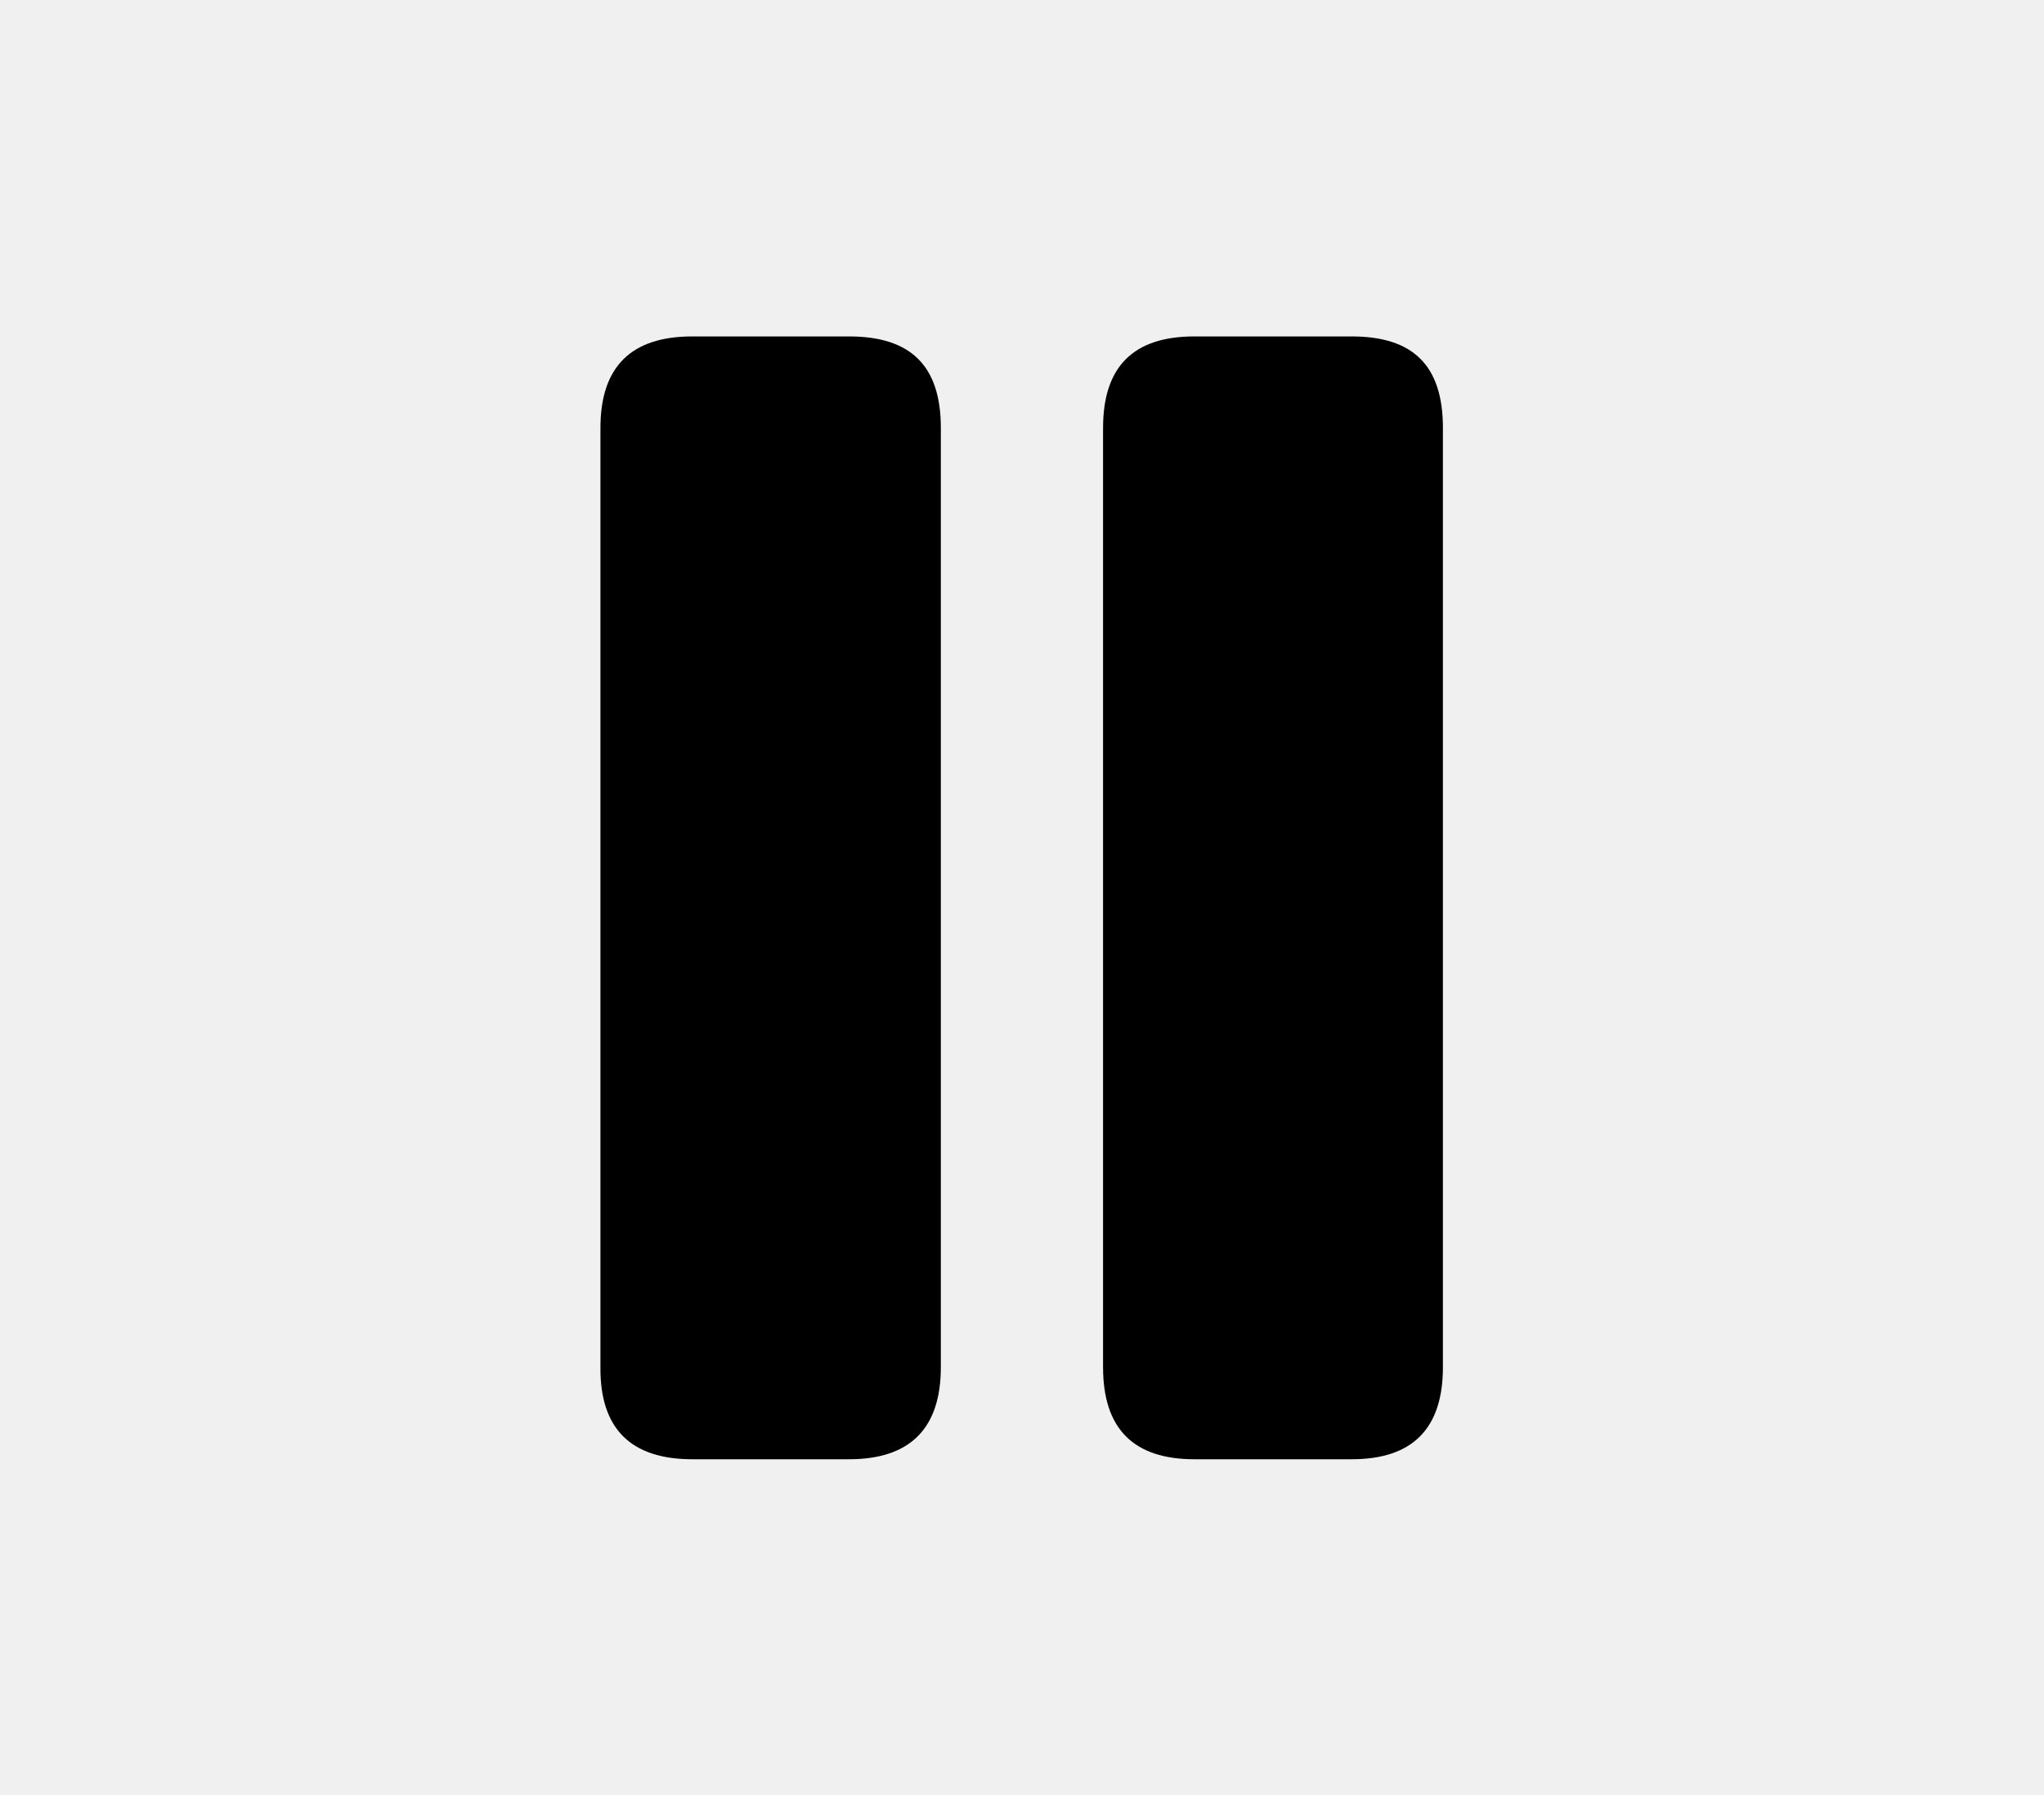
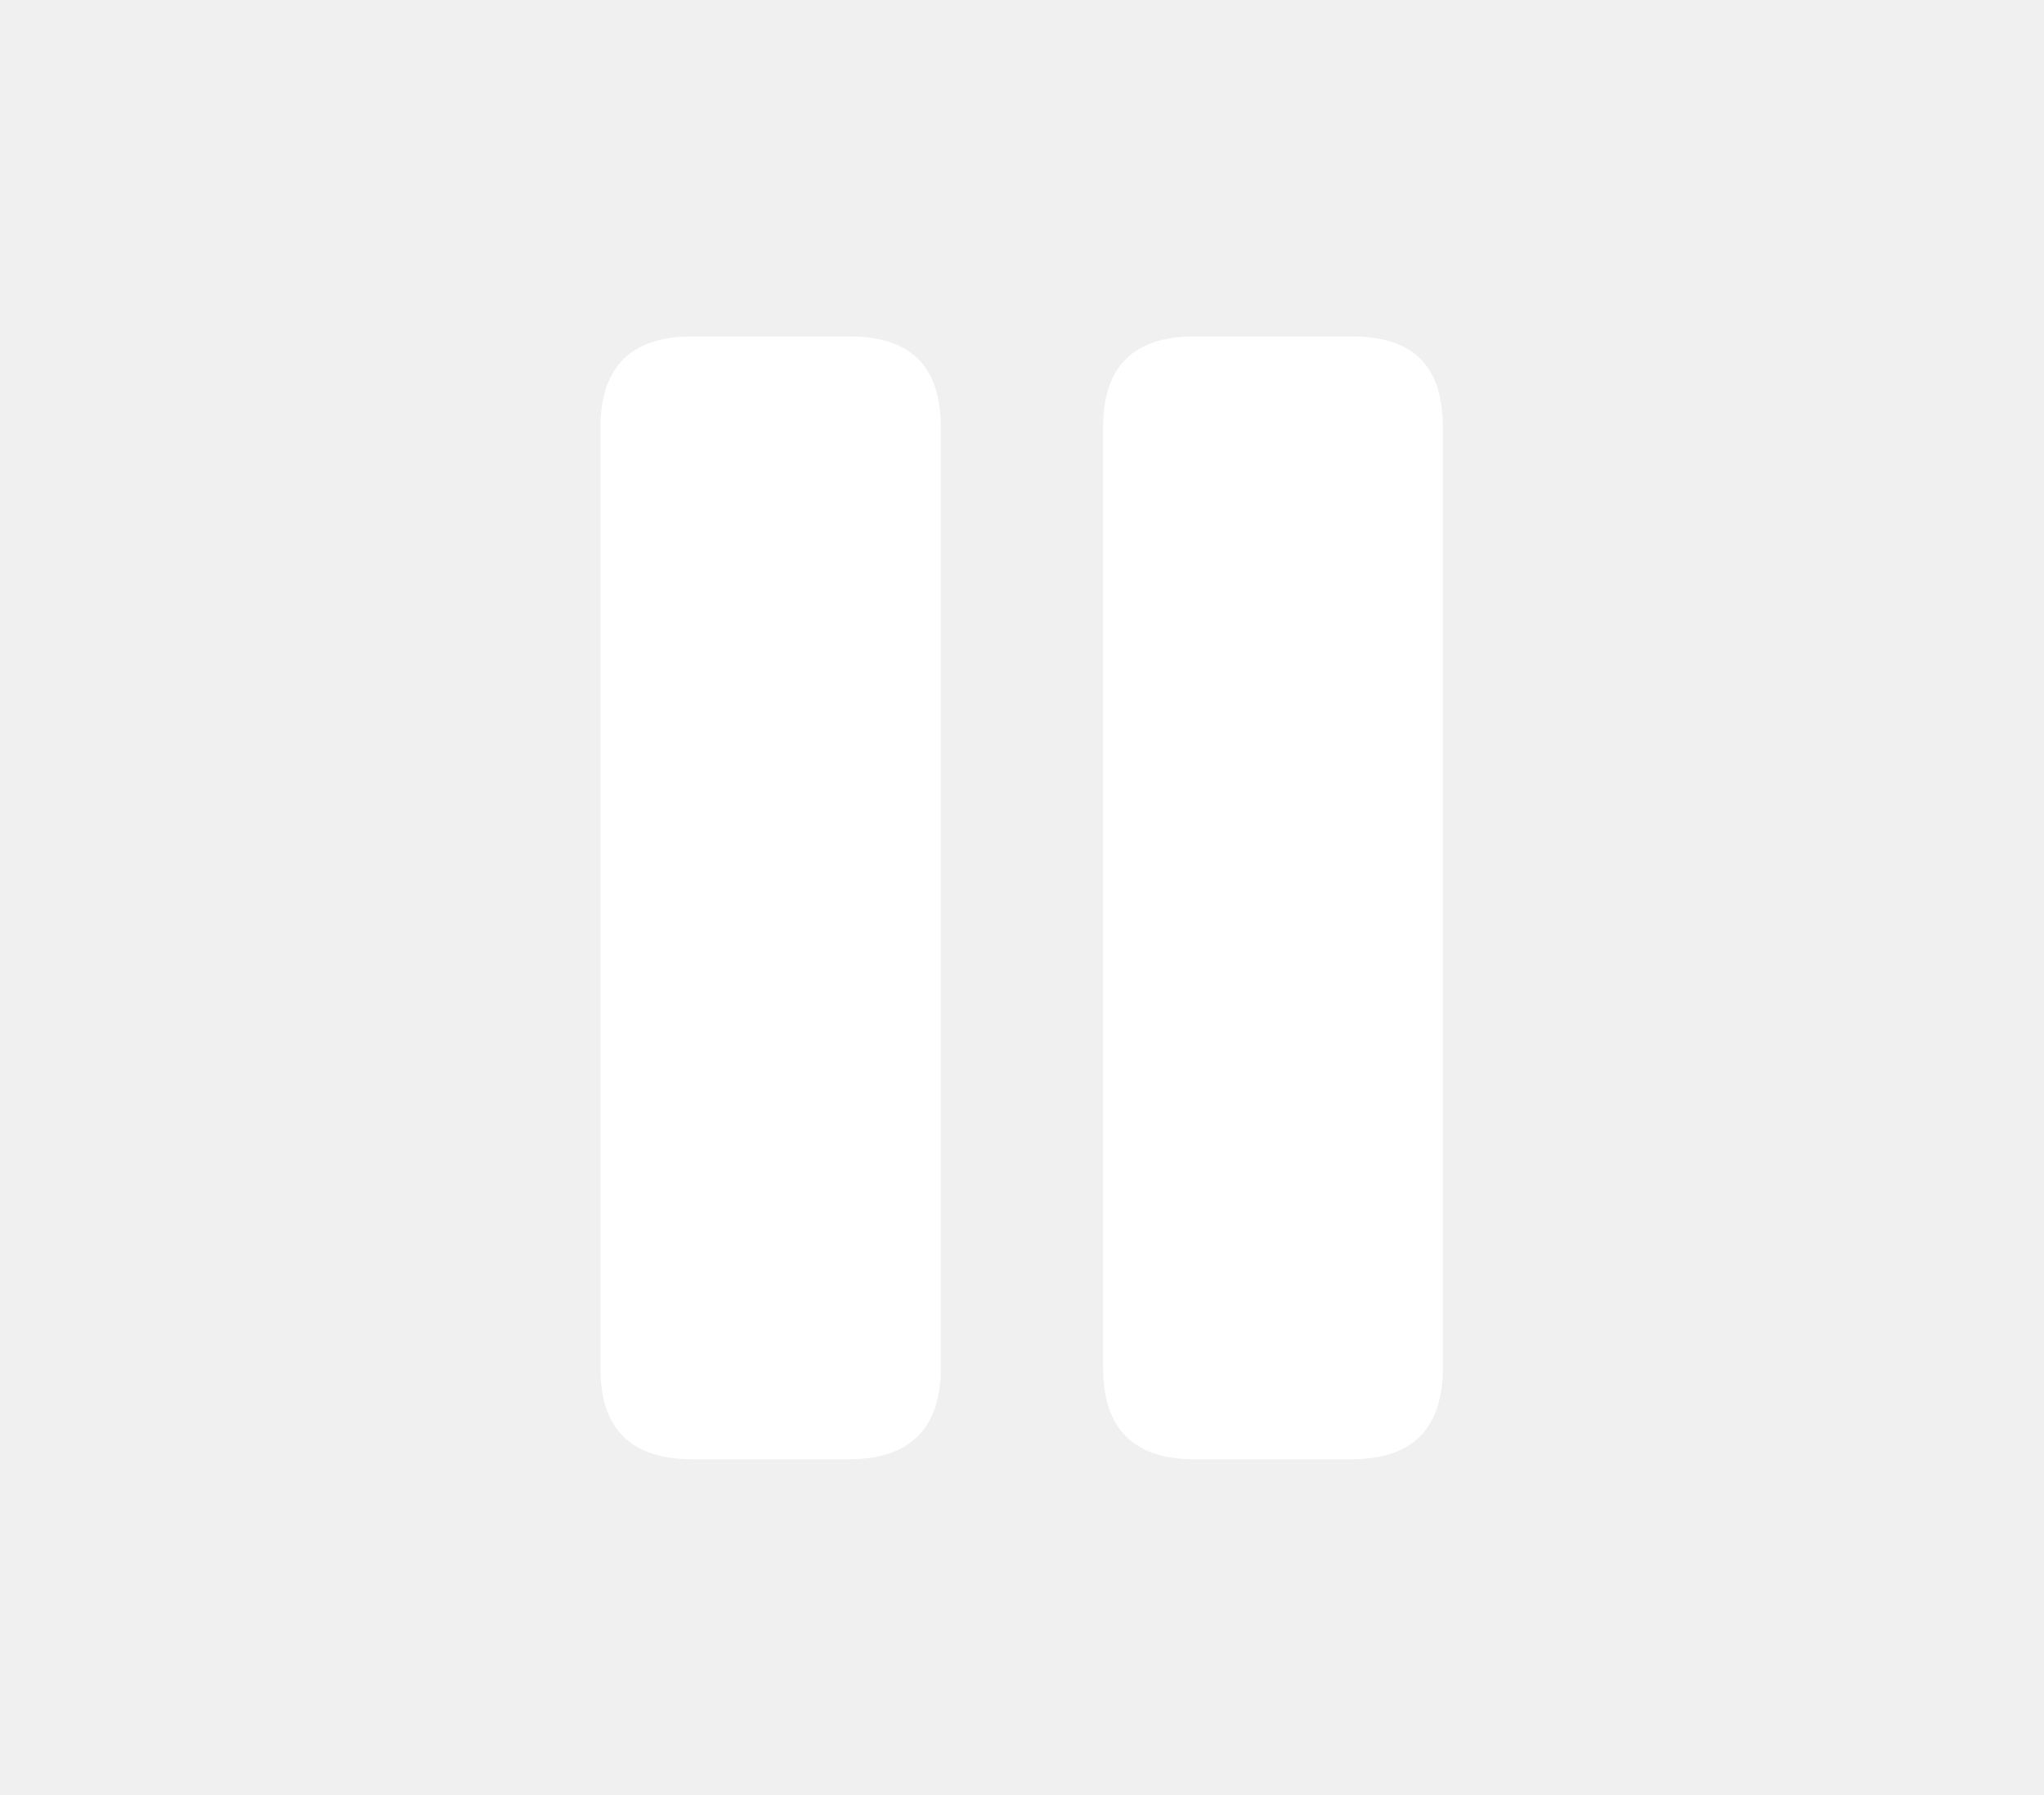
<svg xmlns="http://www.w3.org/2000/svg" fill="none" version="1.1" width="41" height="36" viewBox="0 0 41 36">
  <defs>
    <clipPath id="master_svg0_17_34">
      <rect x="0" y="0" width="41" height="36" rx="0" />
    </clipPath>
  </defs>
  <g clip-path="url(#master_svg0_17_34)">
    <g>
-       <path d="M17.032,29.278C18.255,29.278,18.872,28.66,18.872,27.432L18.872,8.585C18.872,7.325,18.255,6.75,17.032,6.75L13.884,6.75C12.661,6.75,12.044,7.358,12.044,8.585L12.044,27.433C12.034,28.66,12.65,29.278,13.884,29.278L17.032,29.278ZM27.115,29.278C28.337,29.278,28.943,28.66,28.943,27.432L28.943,8.585C28.943,7.325,28.337,6.75,27.114,6.75L23.956,6.75C22.732,6.75,22.126,7.358,22.126,8.585L22.126,27.433C22.126,28.66,22.732,29.278,23.956,29.278L27.115,29.278L27.115,29.278Z" fill="#000000" fill-opacity="1" />
+       <path d="M17.032,29.278C18.255,29.278,18.872,28.66,18.872,27.432L18.872,8.585C18.872,7.325,18.255,6.75,17.032,6.75L13.884,6.75C12.661,6.75,12.044,7.358,12.044,8.585L12.044,27.433C12.034,28.66,12.65,29.278,13.884,29.278L17.032,29.278ZM27.115,29.278C28.337,29.278,28.943,28.66,28.943,27.432L28.943,8.585C28.943,7.325,28.337,6.75,27.114,6.75L23.956,6.75C22.732,6.75,22.126,7.358,22.126,8.585L22.126,27.433C22.126,28.66,22.732,29.278,23.956,29.278L27.115,29.278L27.115,29.278Z" fill="#FFFFFF" fill-opacity="1" />
    </g>
  </g>
</svg>
